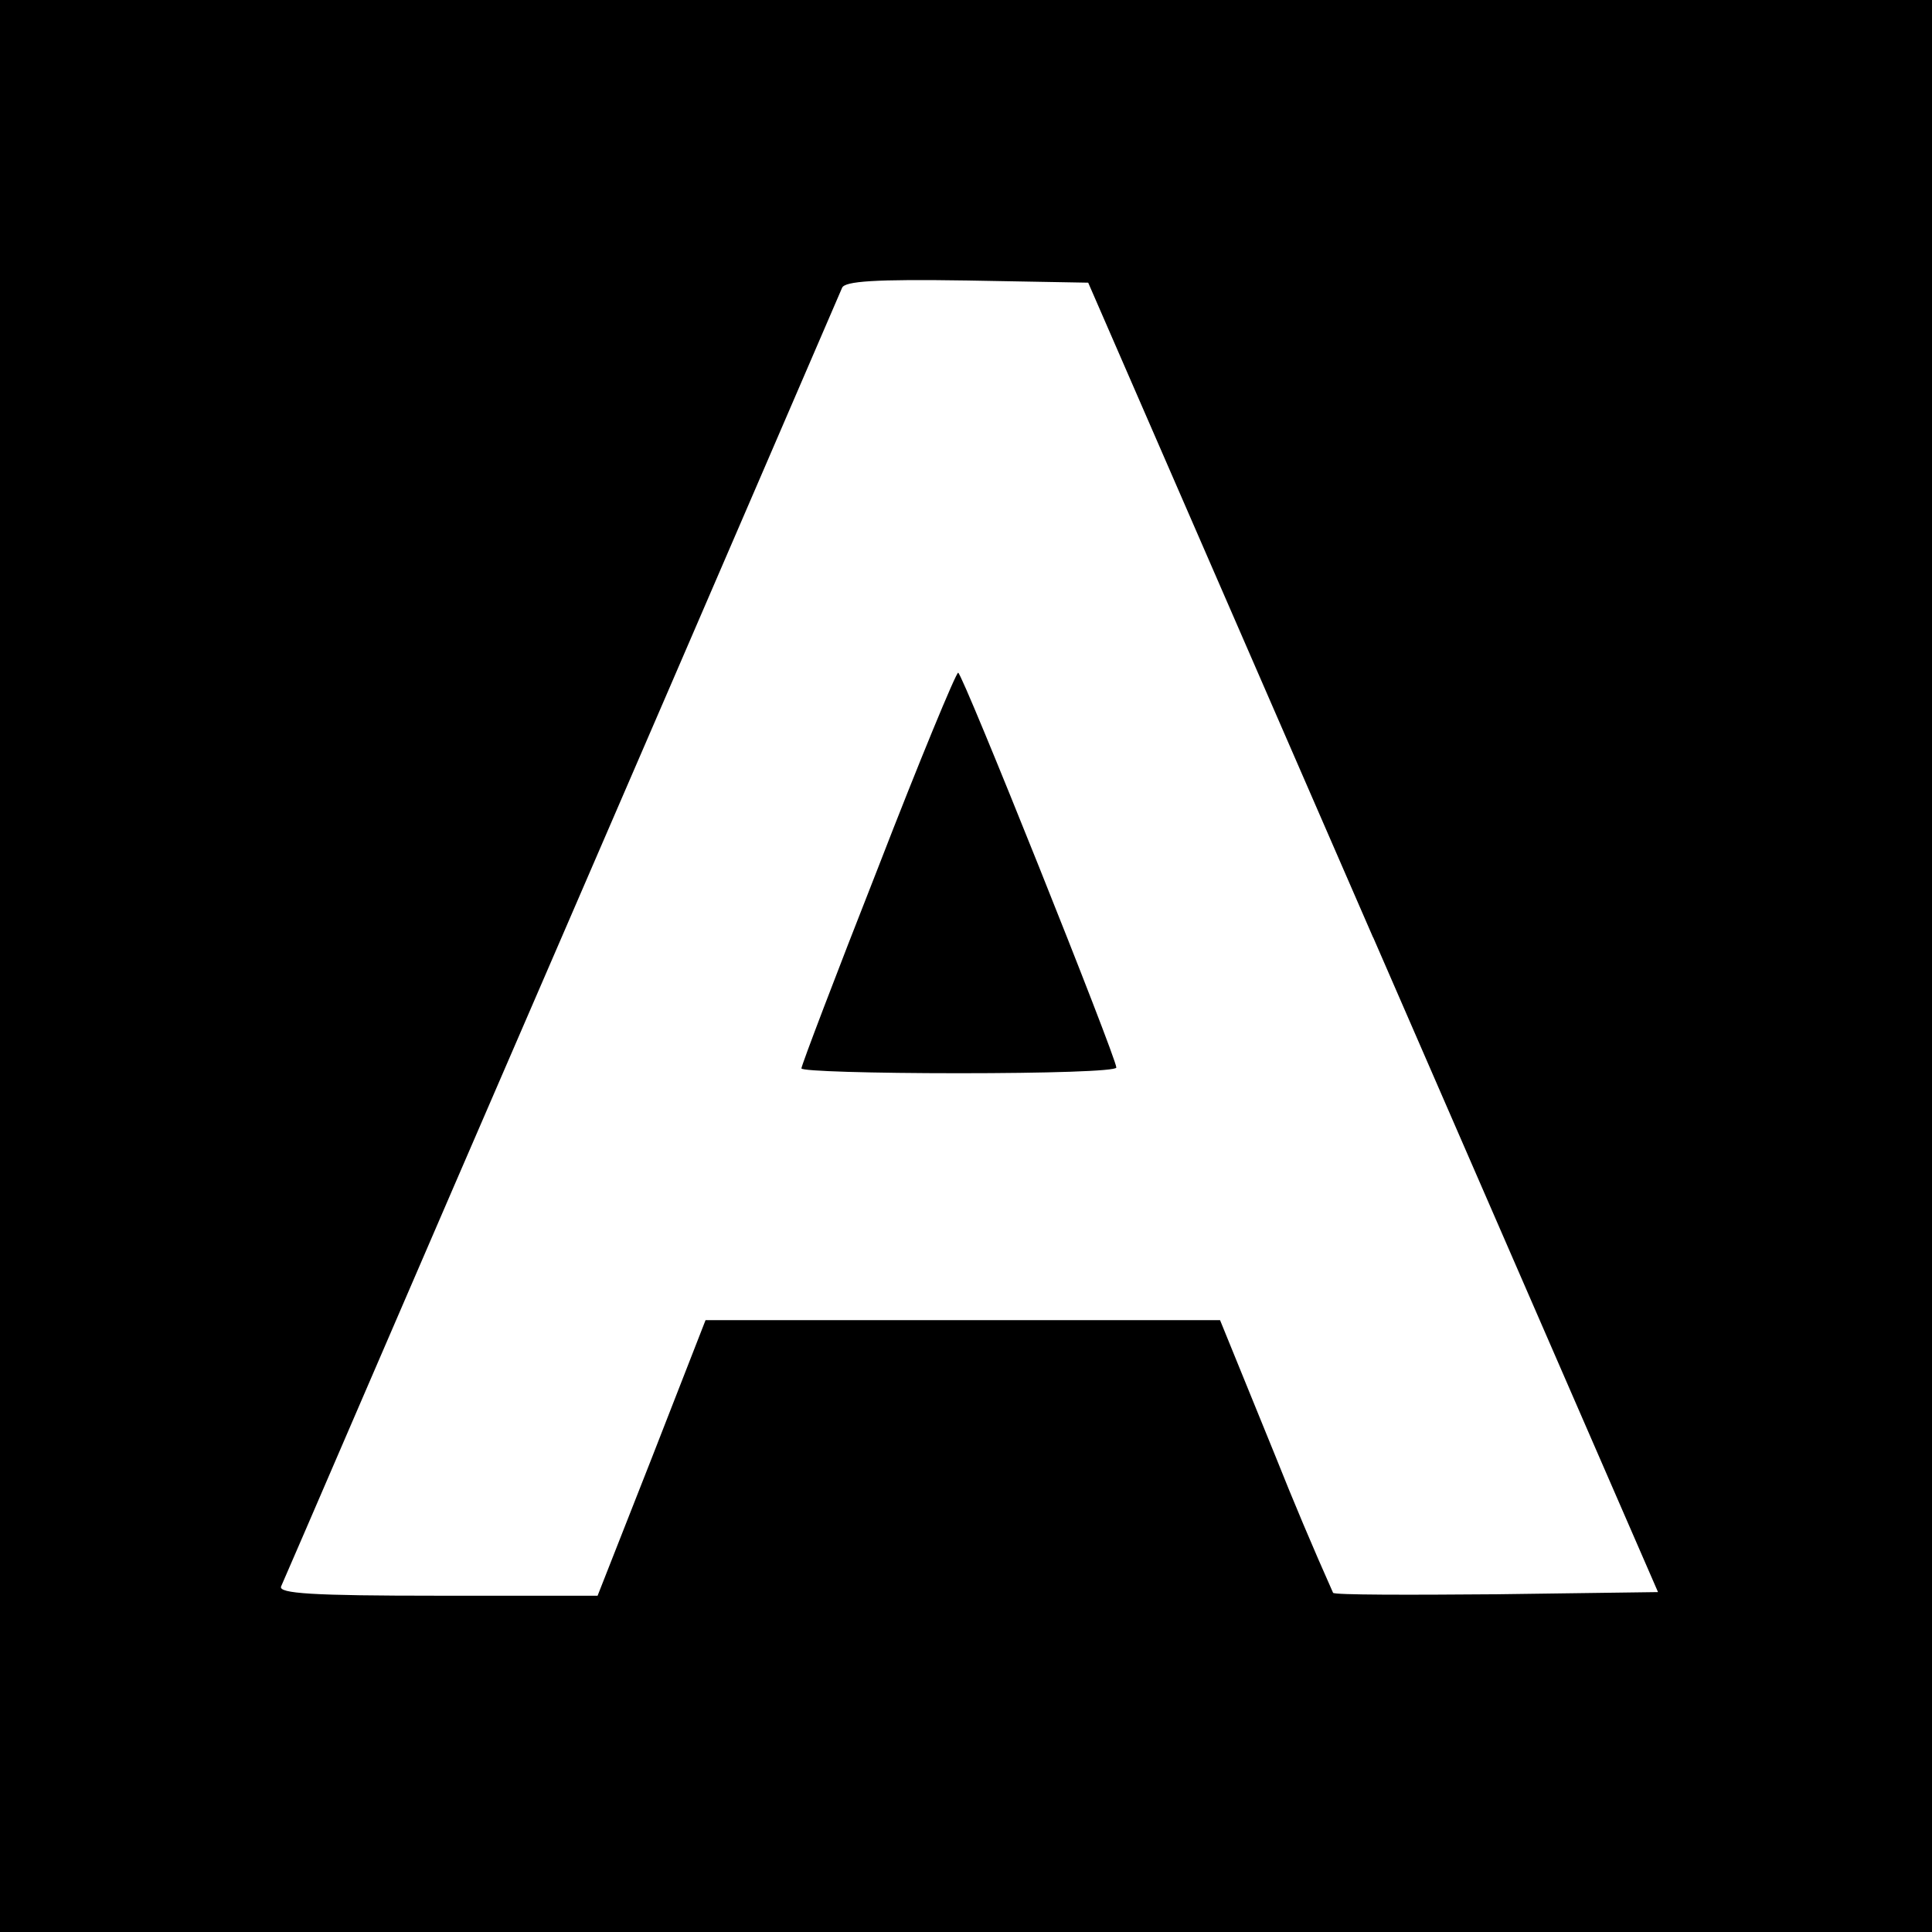
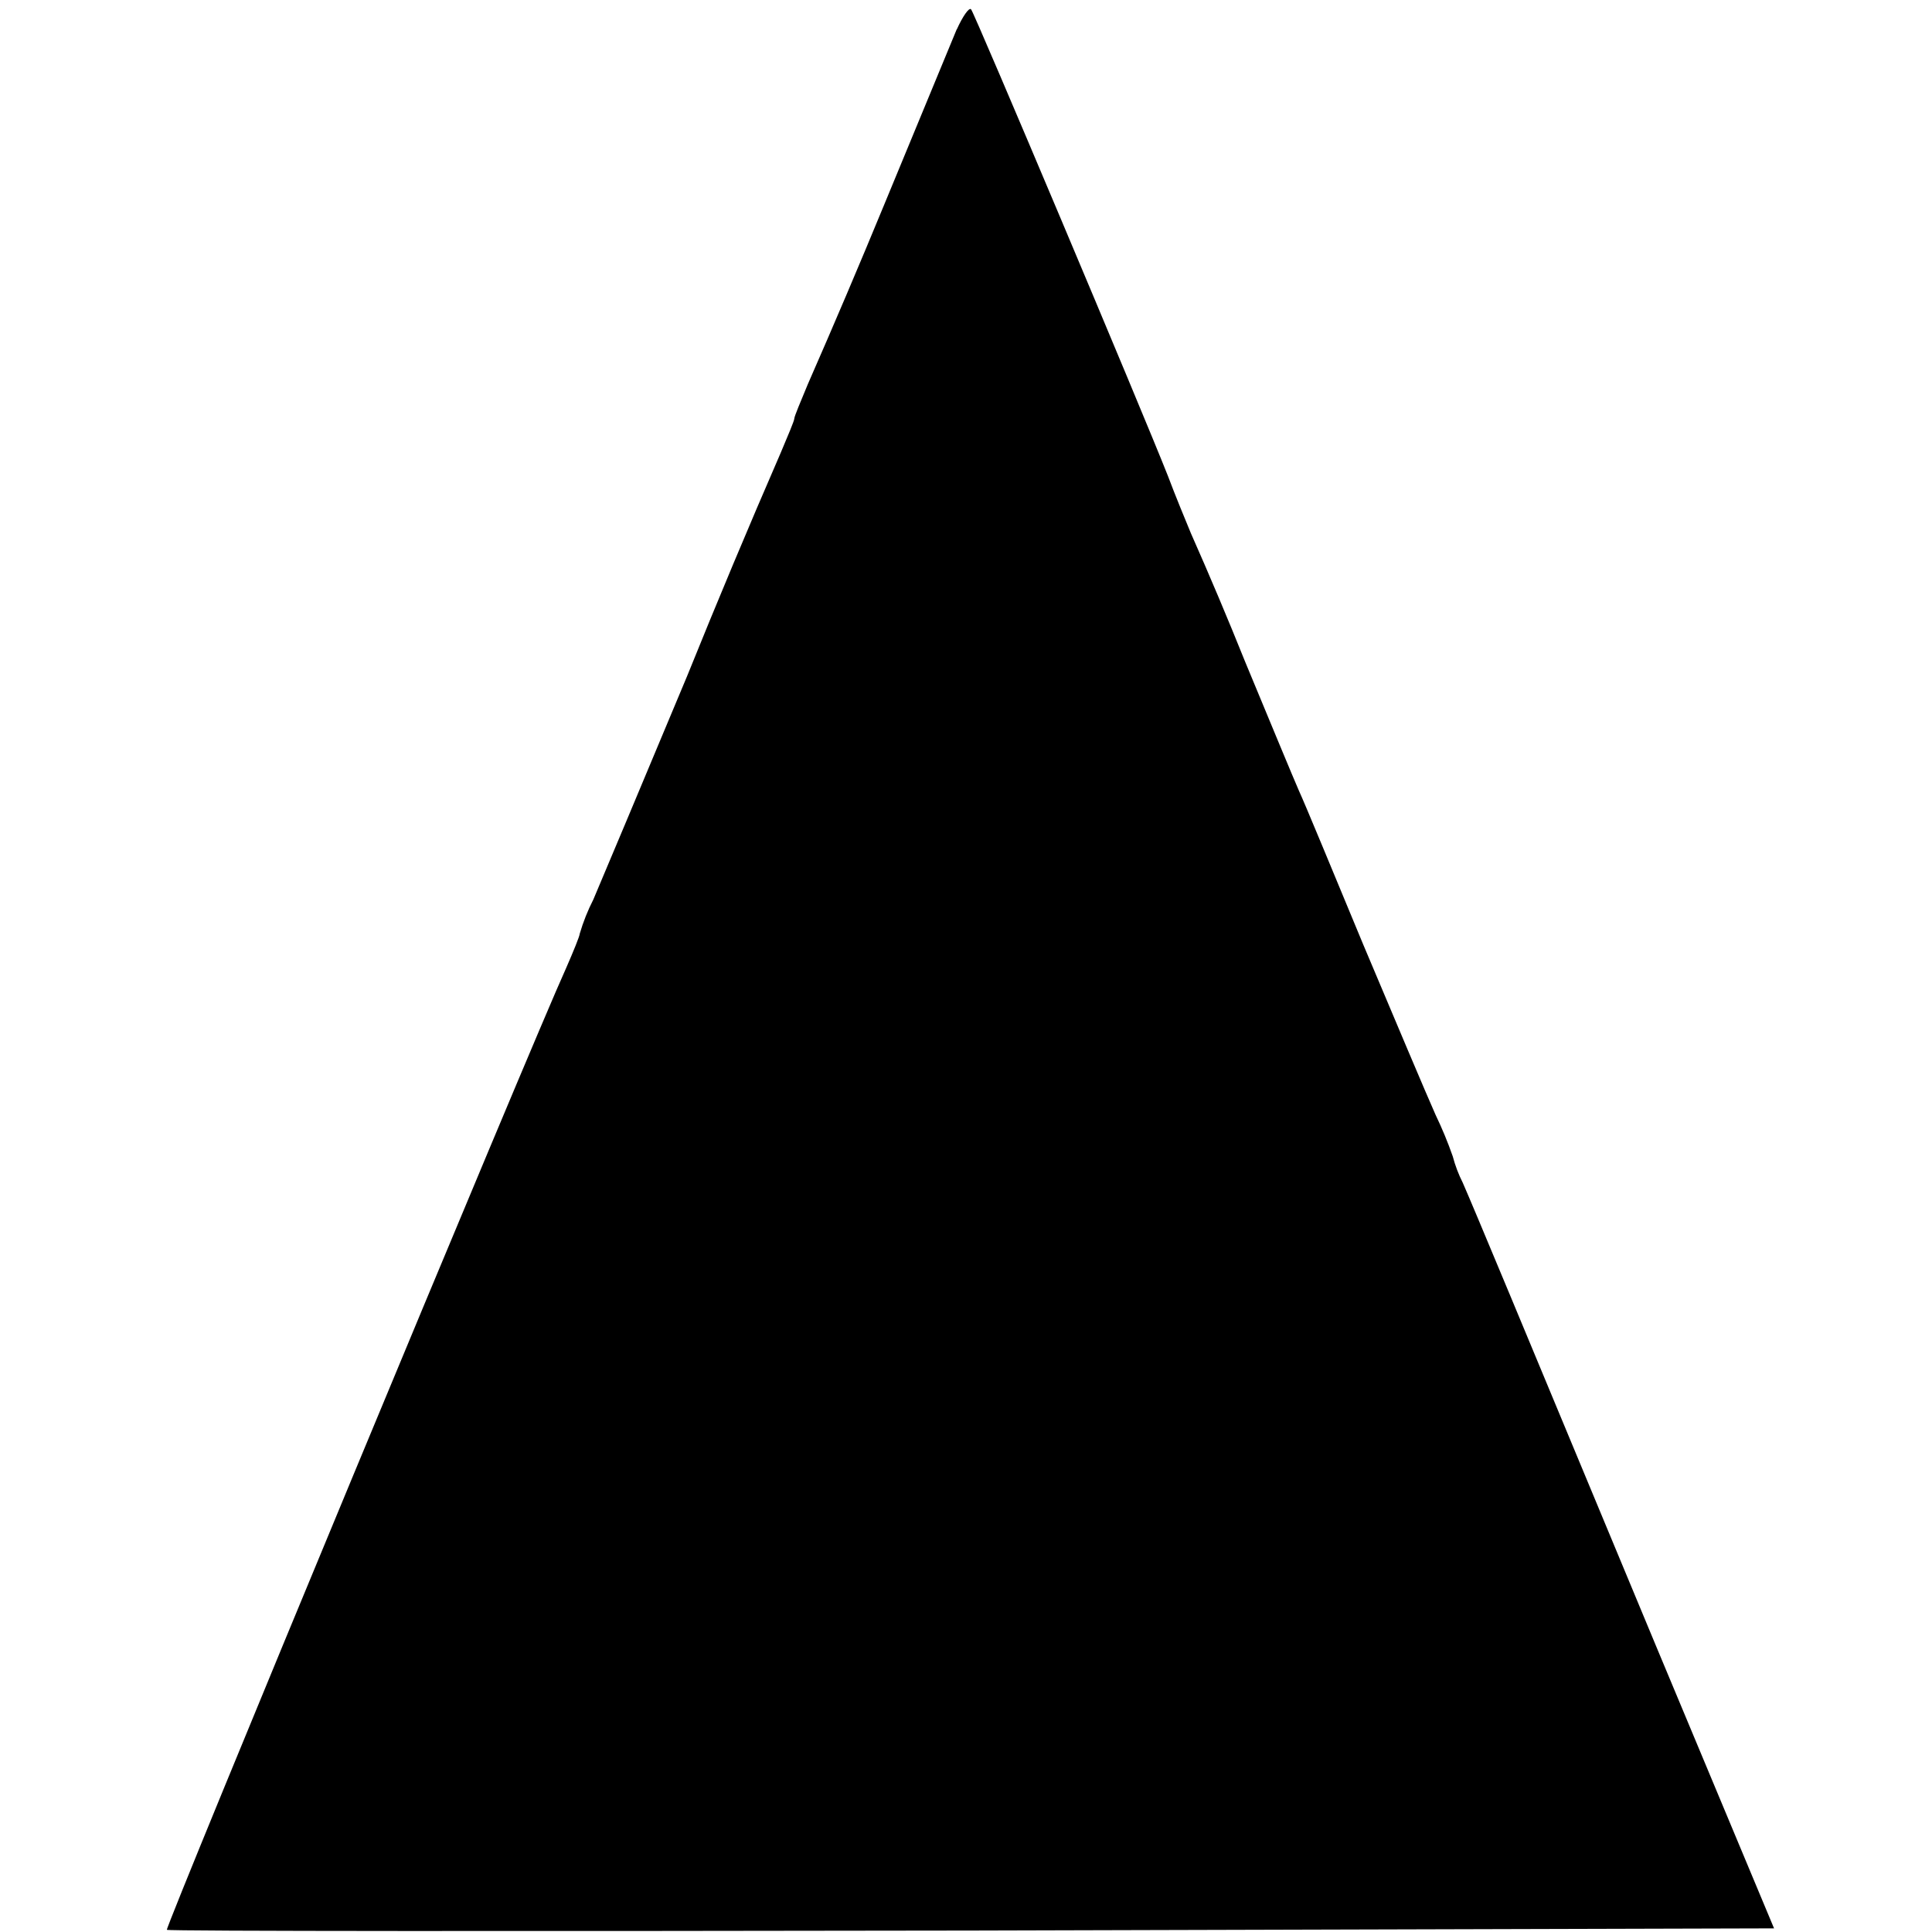
<svg xmlns="http://www.w3.org/2000/svg" version="1" width="21.333" height="21.333" viewBox="0 0 16 16">
-   <path d="M0 8v8h16V0H0v8zm11.372-.237l2.359 5.422-1.334.018c-.735.006-1.345.006-1.357-.012a30.231 30.231 0 0 1-.48-1.138l-.456-1.12H5.843l-.444 1.138-.45 1.144H3.62c-1.031 0-1.316-.018-1.292-.077.018-.036 1.06-2.46 2.323-5.375 1.262-2.916 2.305-5.34 2.323-5.38.024-.054.267-.072 1.037-.06l1.001.018 2.359 5.422z" />
-   <path d="M7.271 7.188c-.35.889-.634 1.636-.634 1.66 0 .023.587.04 1.304.04.717 0 1.304-.017 1.304-.047 0-.083-1.275-3.27-1.31-3.27-.018 0-.32.728-.664 1.617z" />
+   <path d="M7.923.243l-.598 1.446a72.203 72.203 0 0 1-.635 1.493c-.059.142-.112.267-.112.285 0 .017-.053.142-.113.284A76.86 76.86 0 0 0 5.69 5.6c-.367.877-.717 1.712-.776 1.849a1.641 1.641 0 0 0-.113.284c0 .018-.053.148-.113.285-.284.622-3.324 7.946-3.306 7.964.012.012 3.01.012 6.667.006l6.643-.018-.978-2.34c-1.191-2.863-1.494-3.592-1.6-3.835a1.115 1.115 0 0 1-.083-.219 3.31 3.31 0 0 0-.142-.343c-.077-.172-.344-.806-.599-1.41-.249-.6-.486-1.174-.533-1.275-.042-.095-.243-.58-.445-1.067a33.046 33.046 0 0 0-.45-1.066c-.042-.101-.13-.314-.19-.474-.213-.54-1.6-3.829-1.63-3.864-.017-.018-.07.06-.118.166z" />
</svg>
